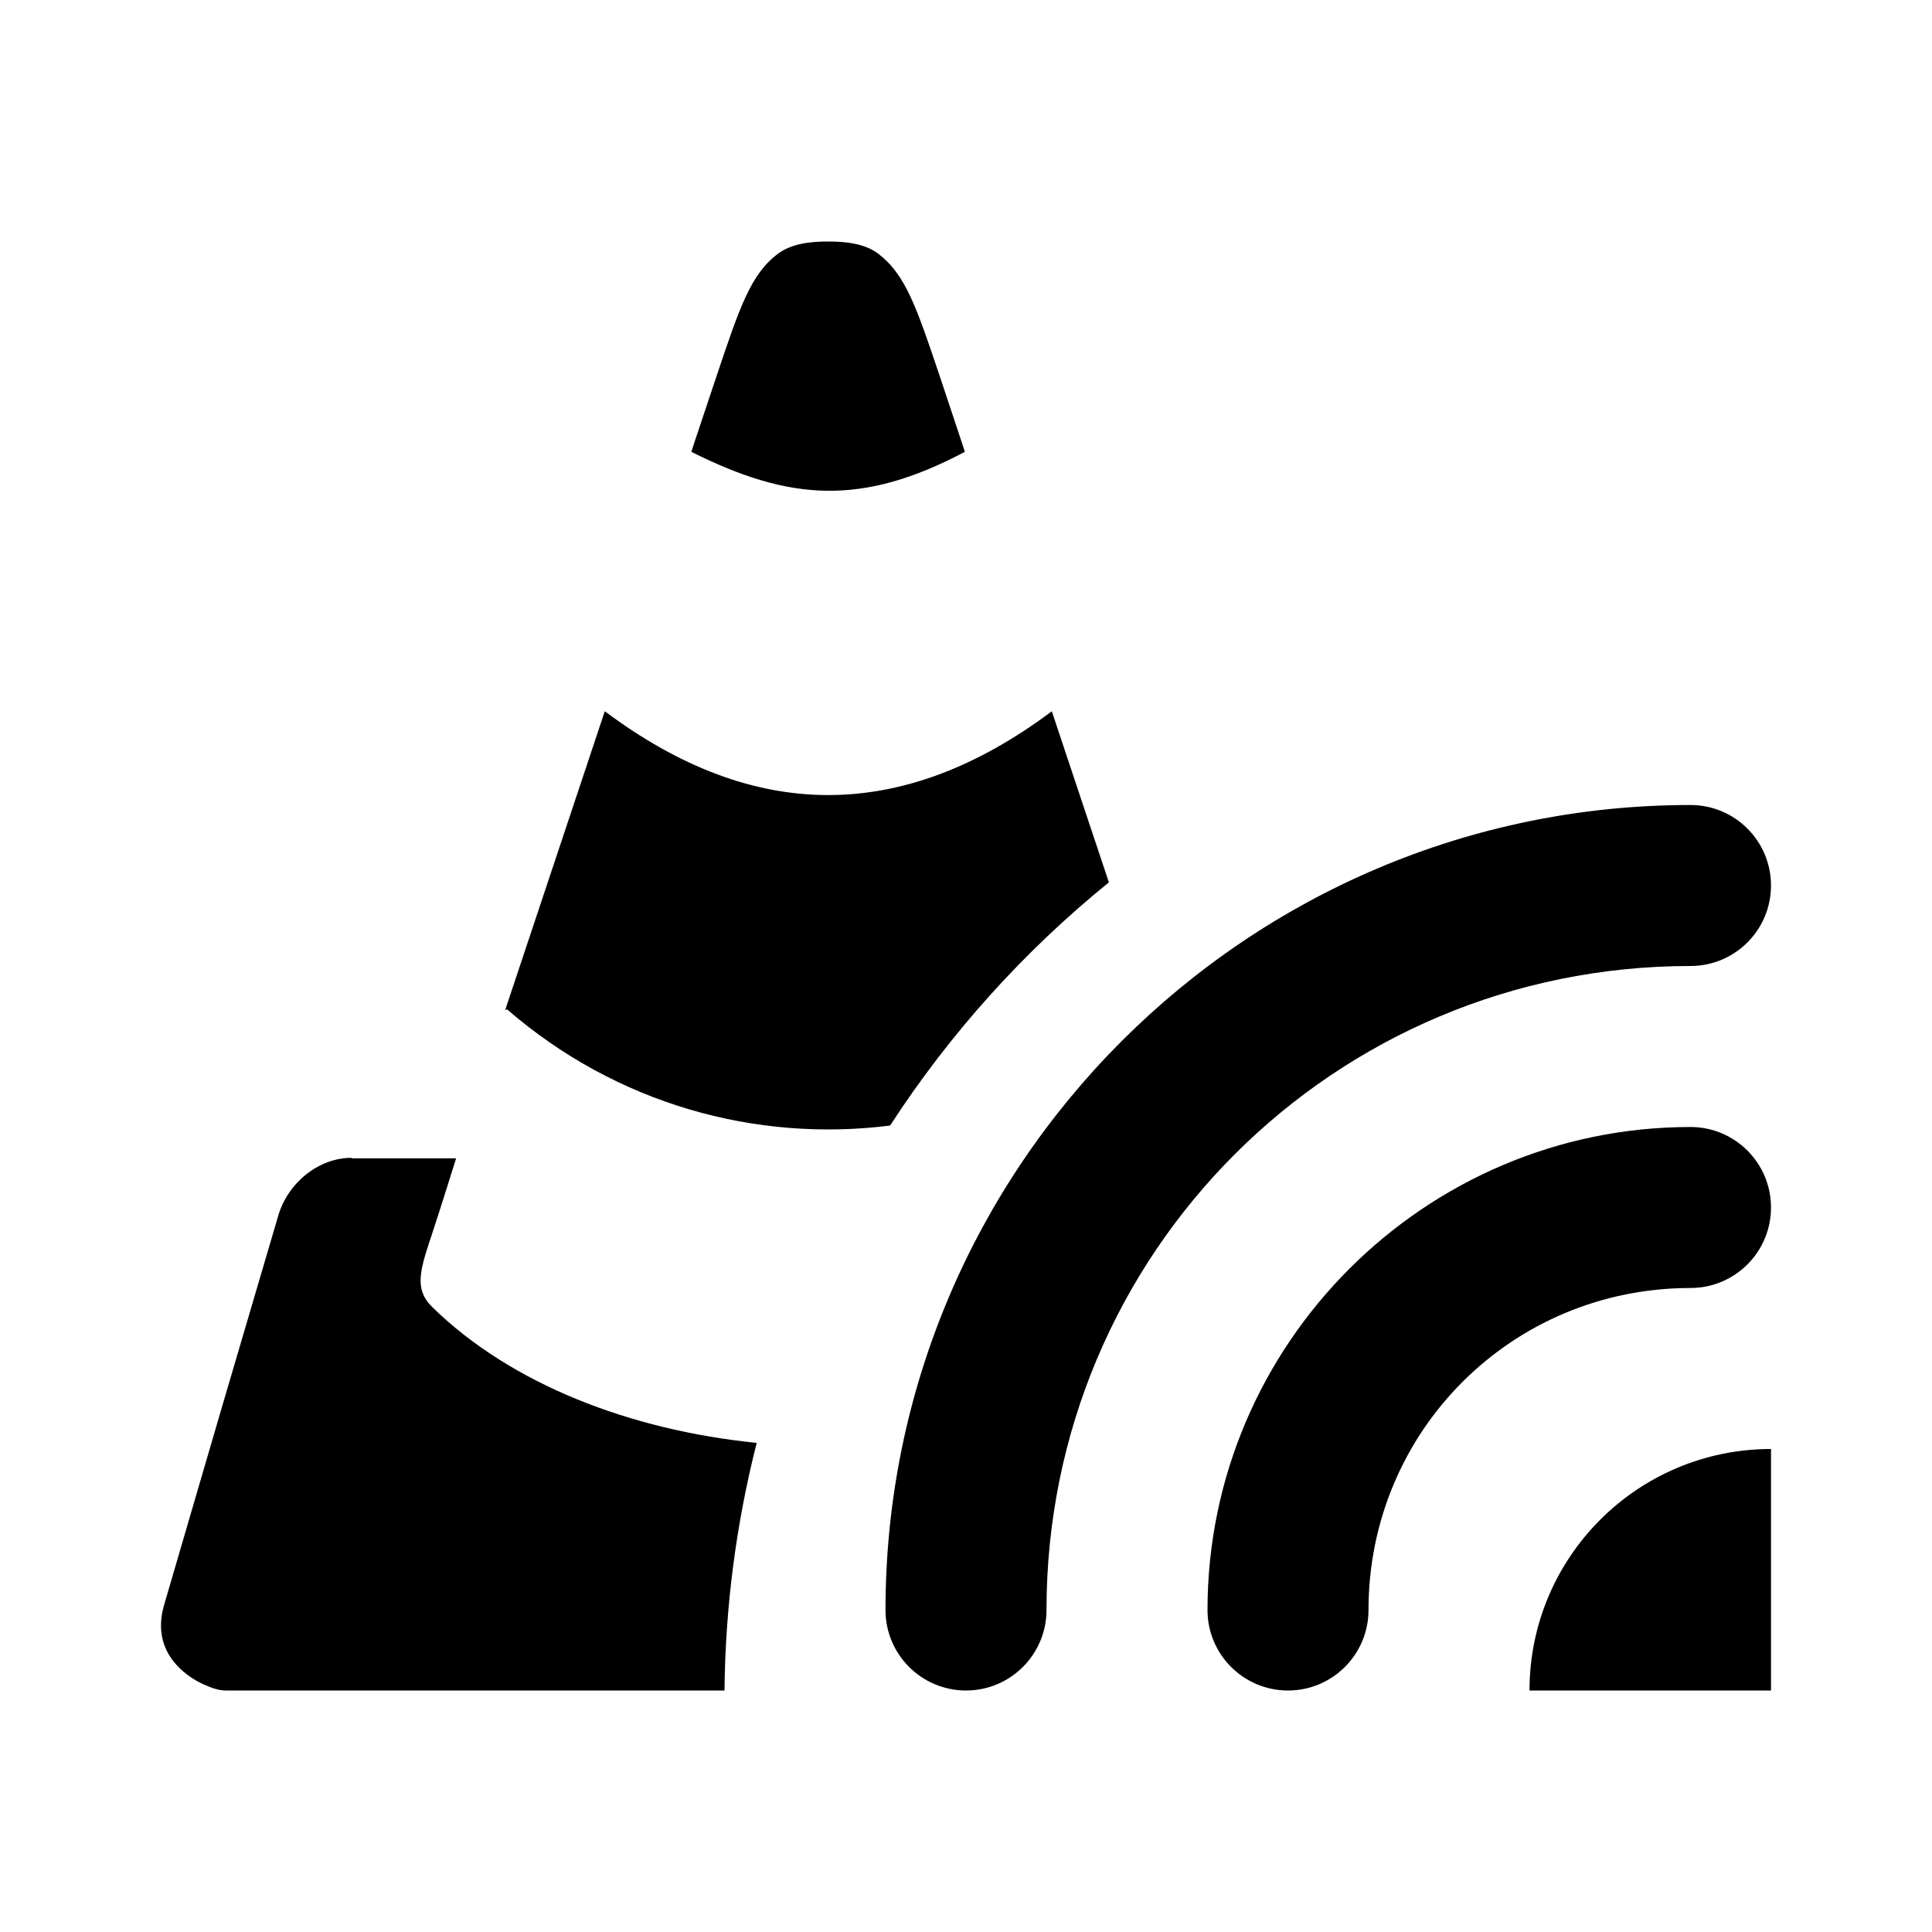
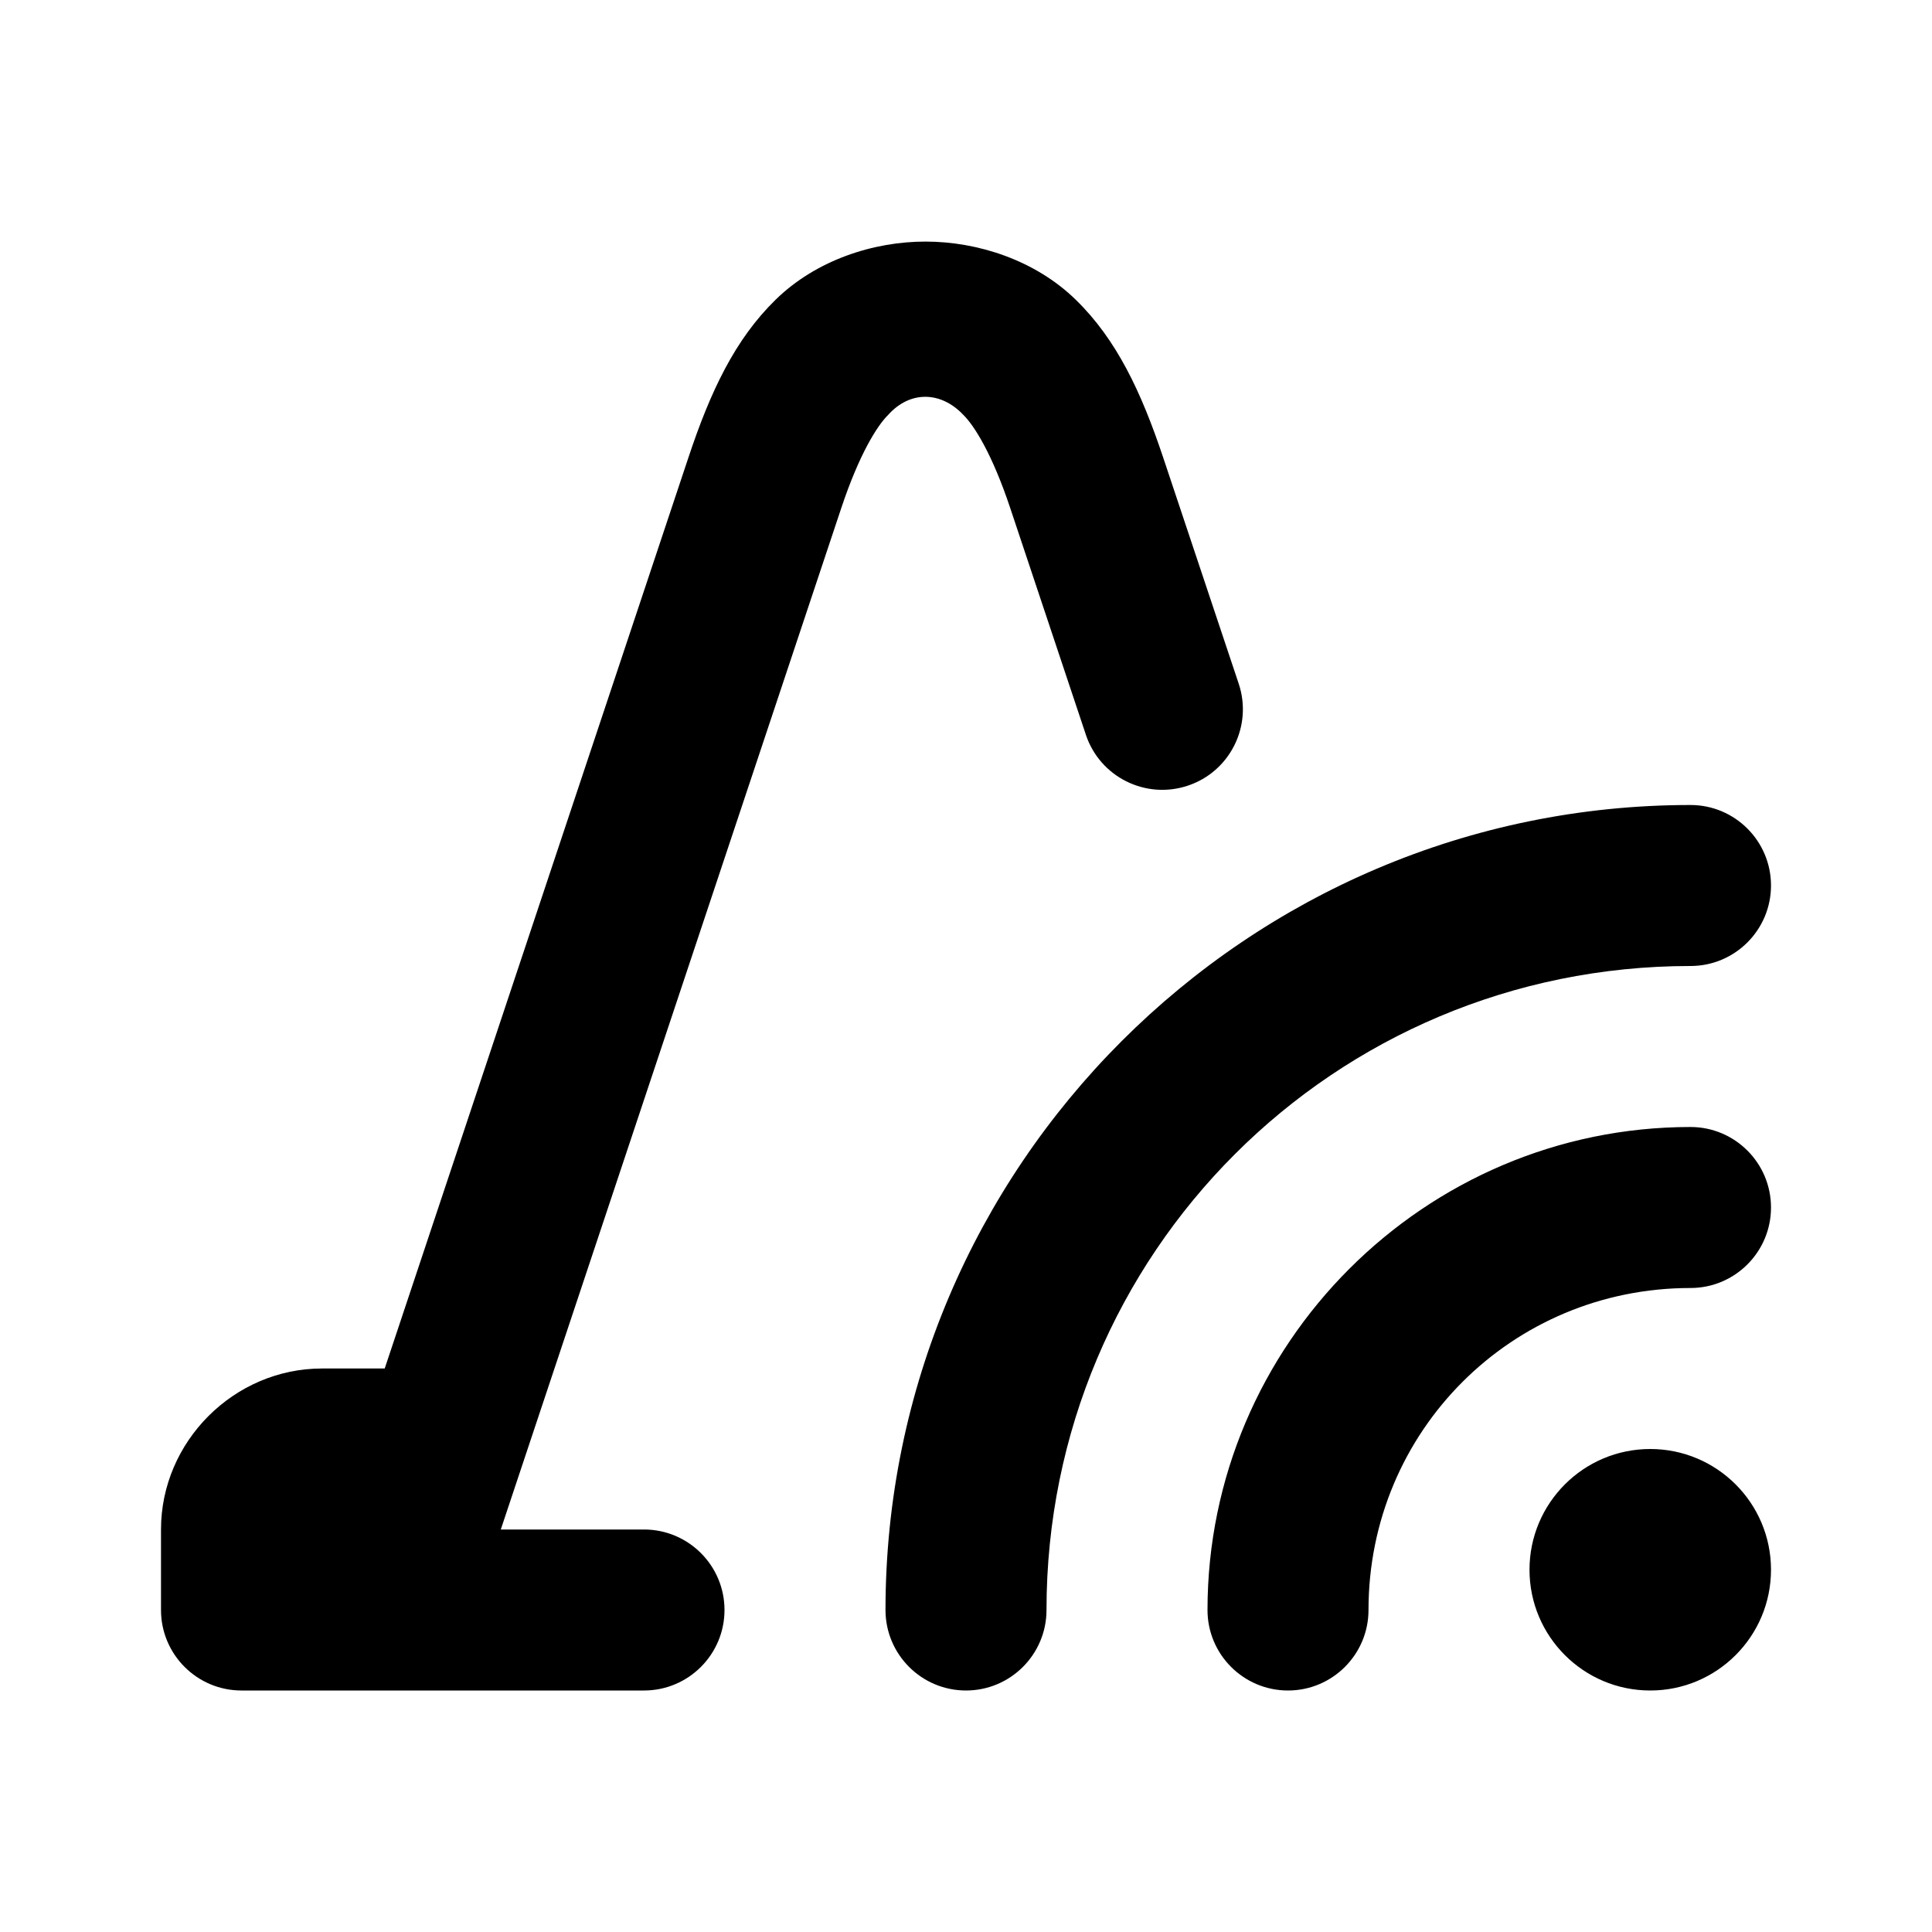
<svg xmlns="http://www.w3.org/2000/svg" width="24" height="24" id="svg4682" version="1.1">
  <defs id="defs4684" />
  <g id="layer1" transform="translate(0,-1028.362)">
-     <path id="path4438" style="fill:#000000;stroke-width:1" d="M 10.287 3 C 10.073 3 9.835 3.024 9.664 3.152 C 9.326 3.406 9.189 3.813 8.895 4.691 C 8.6 5.57 8.588 5.613 8.588 5.613 C 9.819 6.229 10.711 6.286 11.986 5.613 C 11.986 5.613 11.972 5.566 11.68 4.691 C 11.386 3.817 11.251 3.412 10.91 3.152 C 10.74 3.023 10.501 3 10.287 3 z M 7.514 8.836 L 7.51 8.844 L 6.279 12.537 L 6.279 12.547 C 6.279 12.547 6.292 12.547 6.297 12.537 C 7.657 13.716 9.389 14.193 11.057 13.982 A 13 13 0 0 1 13.775 10.961 L 13.066 8.836 C 11.2 10.23 9.36 10.217 7.514 8.836 z M 21 10 C 15.489 10 11 14.489 11 20 A 1 1 0 0 0 12 21 A 1 1 0 0 0 13 20 C 13 15.57 16.57 12 21 12 A 1 1 0 0 0 22 11 A 1 1 0 0 0 21 10 z M 21 14 C 17.698 14 15 16.698 15 20 A 1 1 0 0 0 16 21 A 1 1 0 0 0 17 20 C 17 17.779 18.779 16 21 16 A 1 1 0 0 0 22 15 A 1 1 0 0 0 21 14 z M 4.367 14.383 C 3.958 14.383 3.577 14.692 3.457 15.1 L 2.74 17.537 C 2.506 18.337 2.274 19.131 2.039 19.936 C 1.94 20.272 2.041 20.519 2.199 20.689 C 2.297 20.795 2.417 20.873 2.529 20.924 C 2.641 20.974 2.719 21 2.807 21 L 9 21 A 13 13 0 0 1 9.4 17.924 C 7.834 17.766 6.352 17.198 5.371 16.238 C 5.139 16.011 5.217 15.778 5.371 15.316 C 5.473 15.009 5.666 14.389 5.666 14.389 L 4.369 14.389 L 4.367 14.383 z M 22 18 C 20.343 18 19 19.343 19 21 L 22 21 L 22 18 z " transform="translate(0,1028.362)" />
+     <path id="path30845" style="color:#000000;fill:#000000;stroke-linecap:round;stroke-linejoin:round;-inkscape-stroke:none;paint-order:markers fill stroke" d="M 9.635,3.723 C 9.131,4.215 8.825,4.861 8.551,5.686 L 4.779,17 H 4 c -1.093,0 -2,0.907 -2,2 v 1 c 5.52e-5,0.552 0.448,1 1,1 H 8 C 8.552,21 9,20.552 9,20 9,19.448 8.552,19 8,19 H 6.221 L 10.449,6.316 c 0.225,-0.676 0.449,-1.03 0.584,-1.162 0.272,-0.304 0.656,-0.295 0.934,0 0.135,0.132 0.359,0.486 0.584,1.162 l 0.938,2.811 c 0.174,0.524 0.741,0.808 1.266,0.633 0.524,-0.174 0.808,-0.741 0.633,-1.266 l -0.938,-2.809 C 14.175,4.862 13.869,4.217 13.365,3.725 12.861,3.232 12.148,3.002 11.5,3.001 10.852,3 10.139,3.23 9.635,3.723 Z M 21,10 c -5.511,0 -10,4.489 -10,10 0,0.552 0.448,1 1,1 0.552,0 1,-0.448 1,-1 0,-4.43 3.57,-8 8,-8 0.552,0 1,-0.448 1,-1 0,-0.552 -0.448,-1 -1,-1 z m 0,4 c -3.302,0 -6,2.698 -6,6 0,0.552 0.448,1 1,1 0.552,0 1,-0.448 1,-1 0,-2.221 1.779,-4 4,-4 0.552,0 1,-0.448 1,-1 0,-0.552 -0.448,-1 -1,-1 z m -0.5,4 c -0.828,-3e-6 -1.5,0.672 -1.5,1.5 -3e-6,0.828 0.672,1.5 1.5,1.5 0.828,3e-6 1.5,-0.672 1.5,-1.5 3e-6,-0.828 -0.672,-1.5 -1.5,-1.5 z" transform="translate(0,1028.362)" />
  </g>
</svg>
